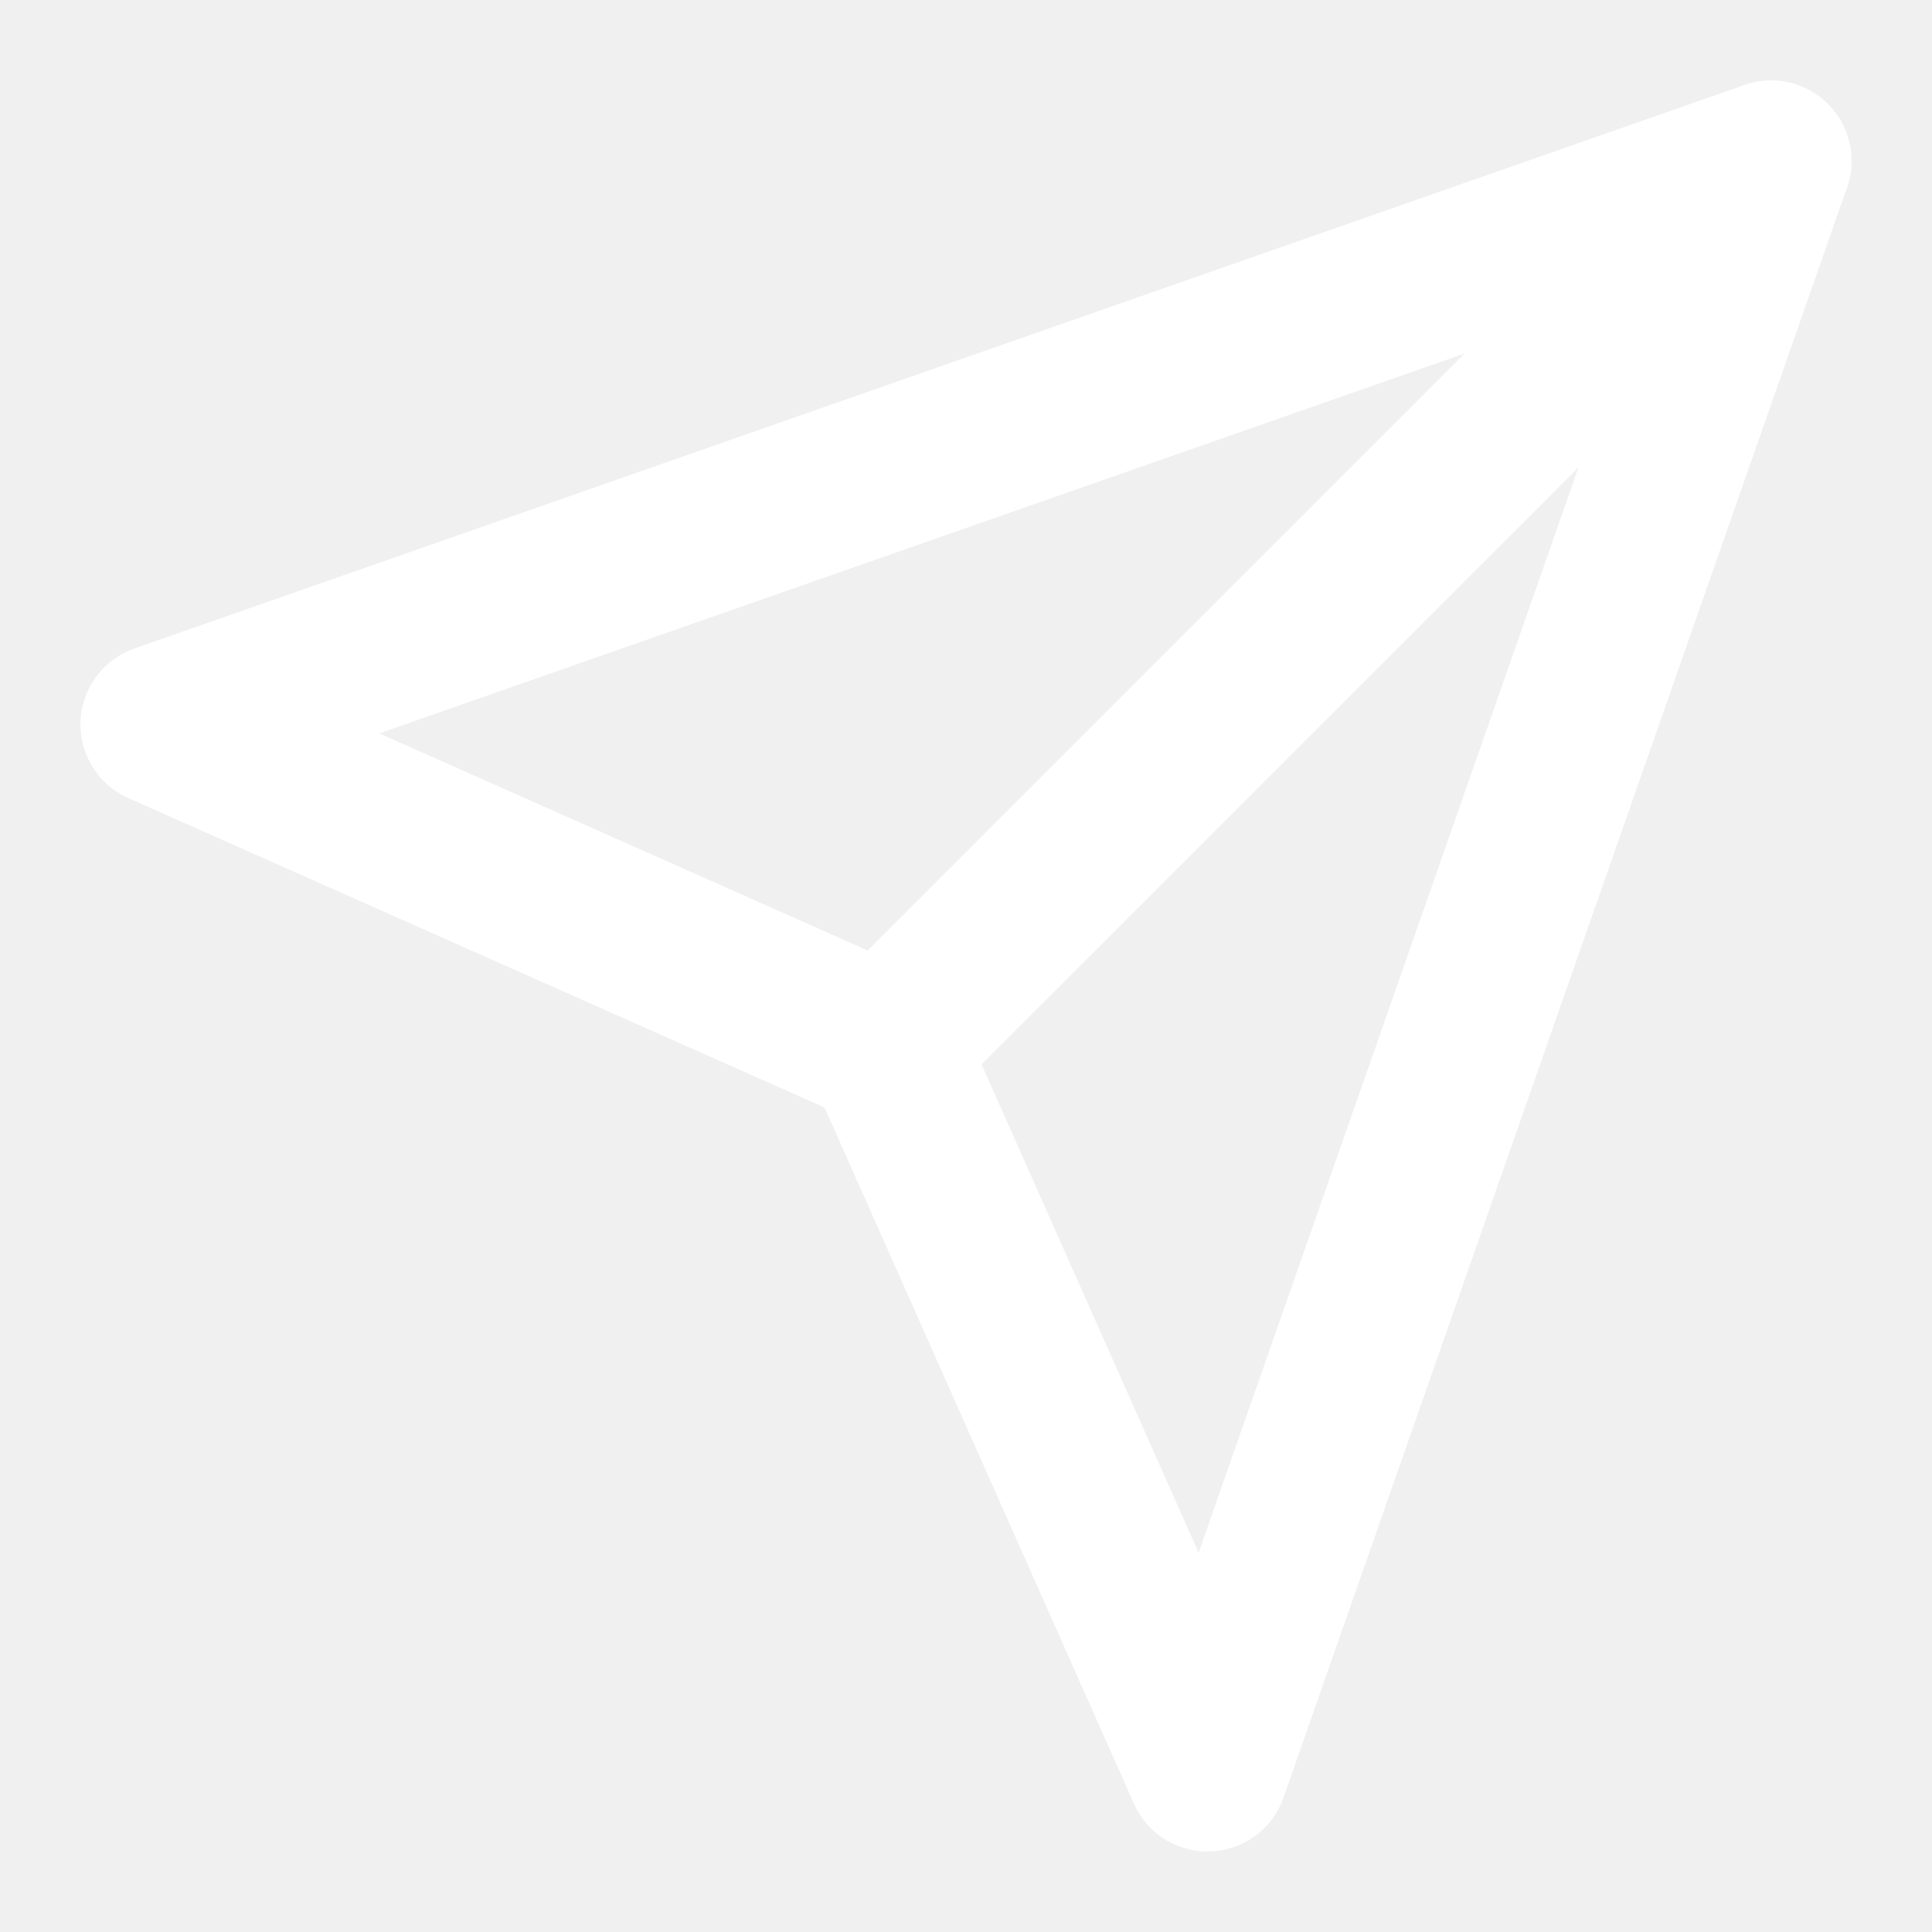
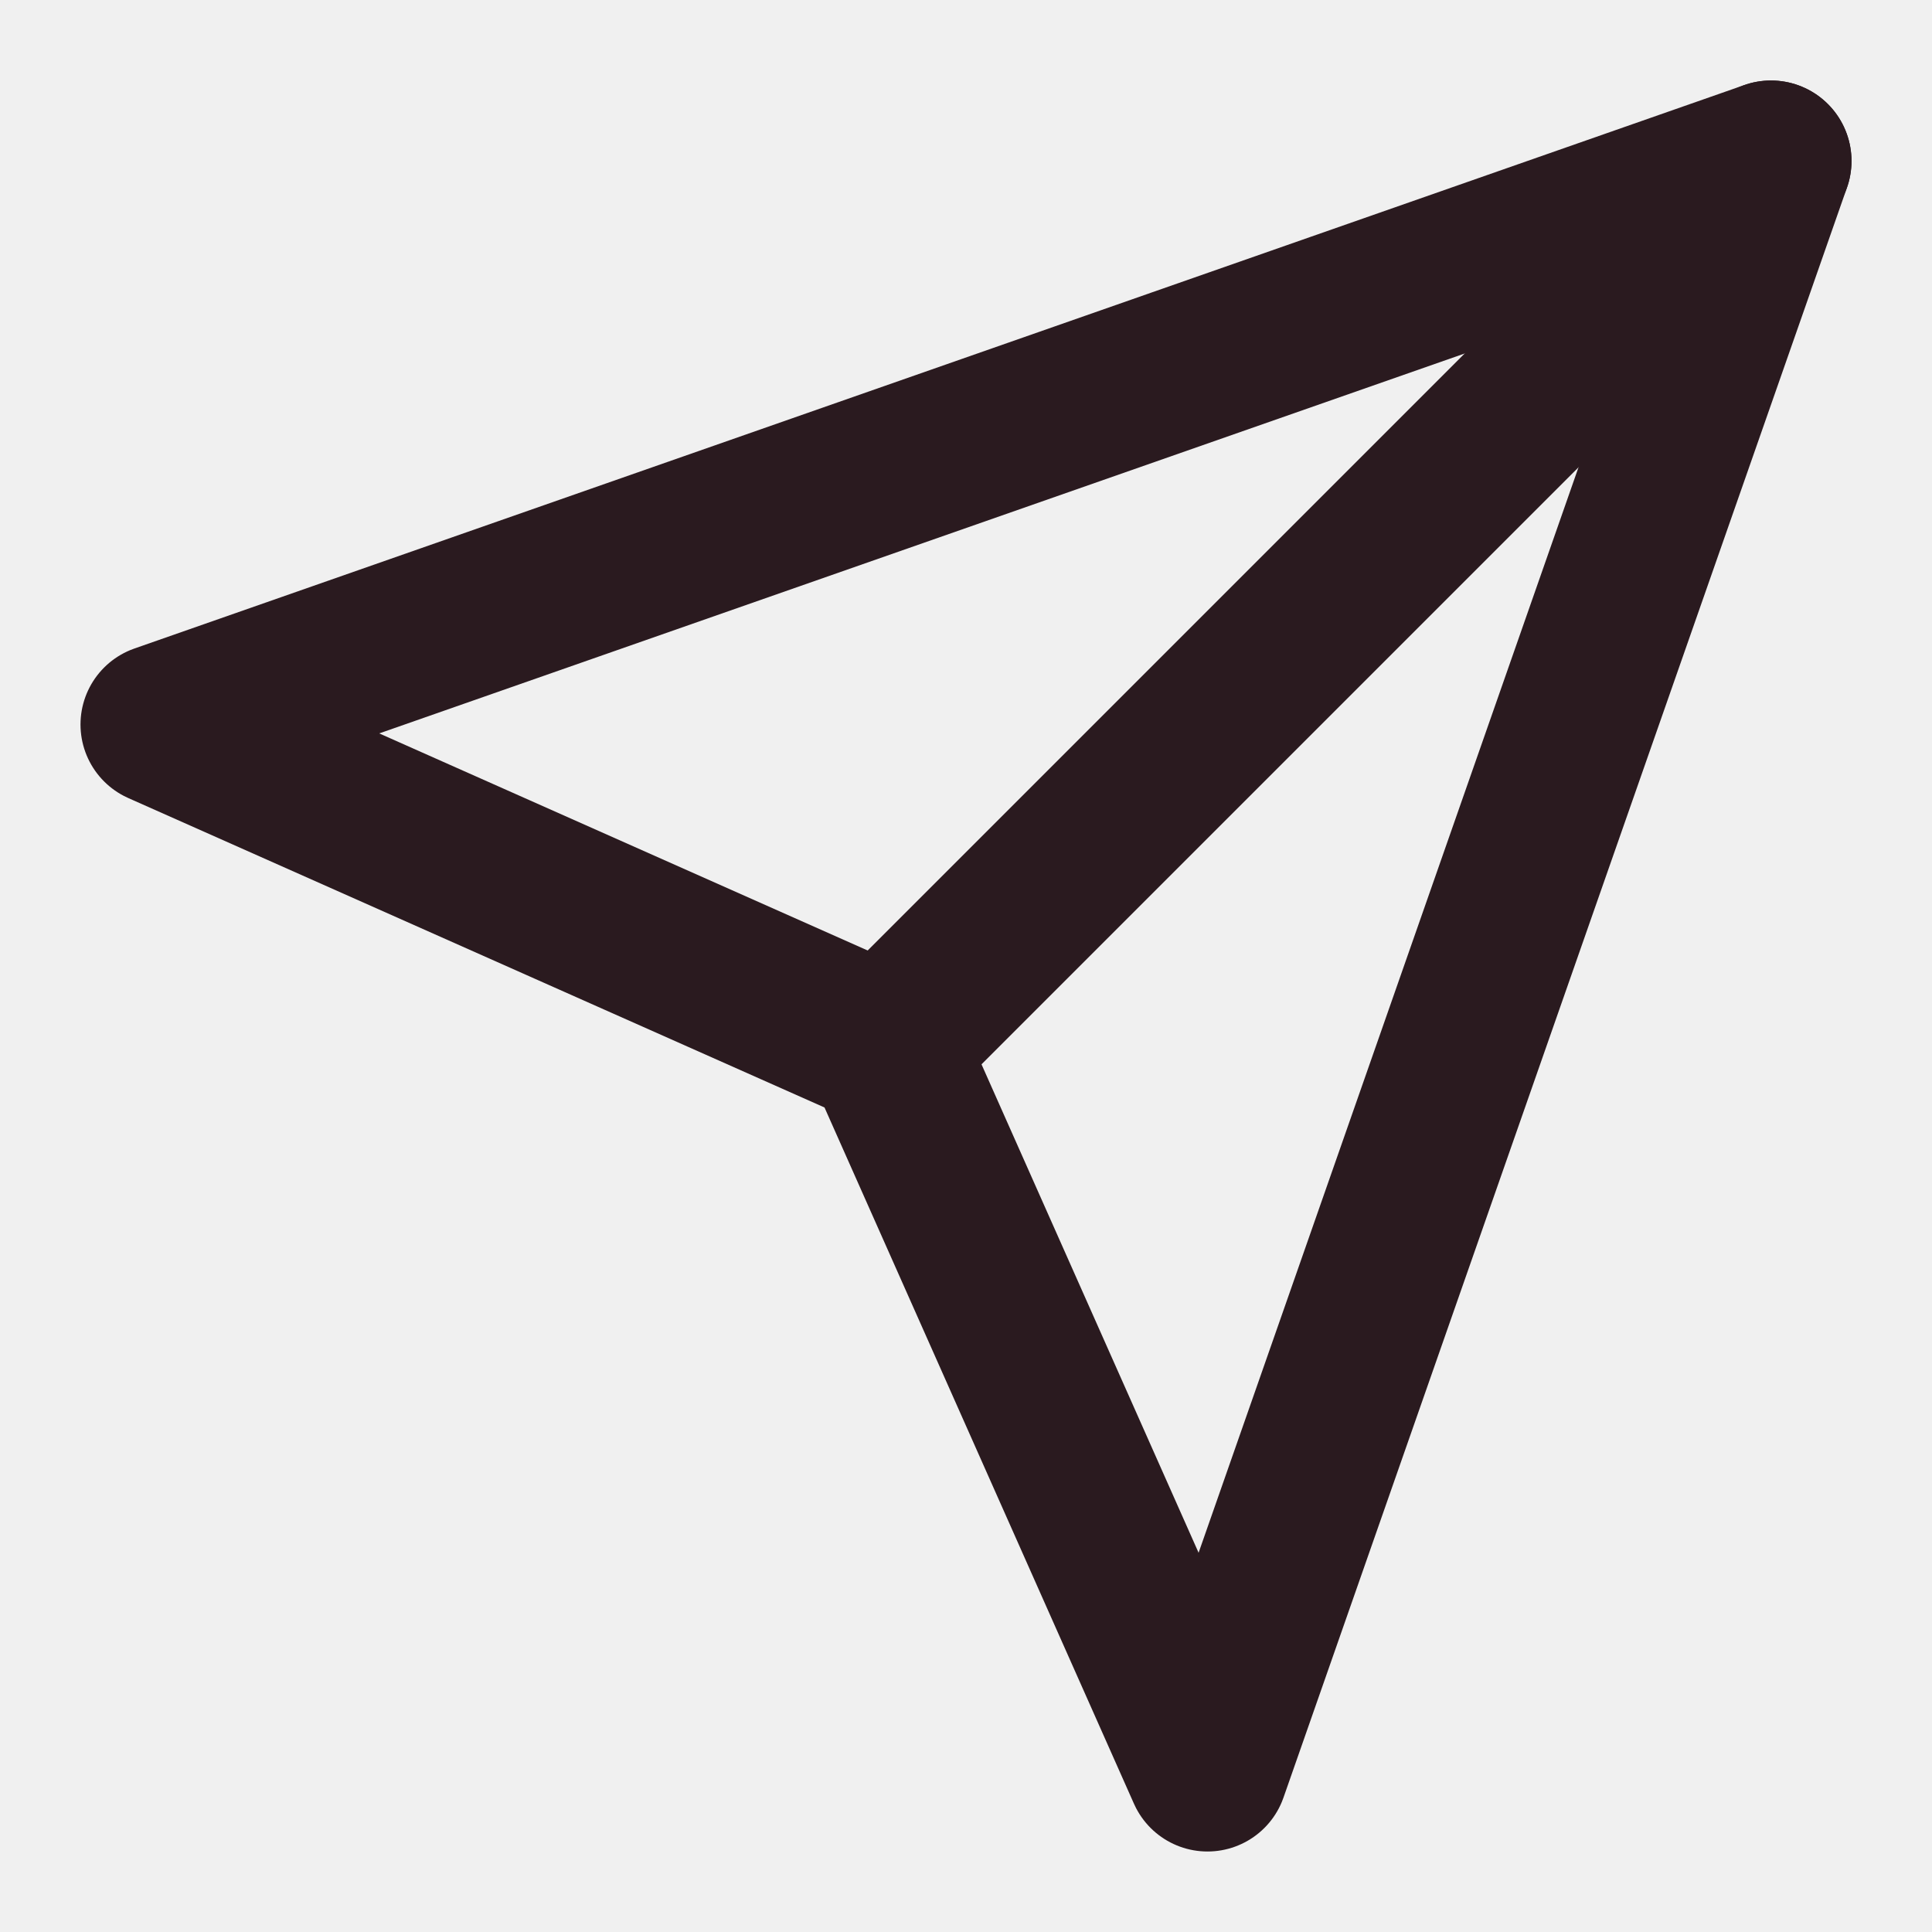
- <svg xmlns="http://www.w3.org/2000/svg" viewBox="0 0 24 24" fill="none" stroke="#fff" stroke-width="2" stroke-linecap="round" stroke-linejoin="round">
+ <svg xmlns="http://www.w3.org/2000/svg" viewBox="0 0 24 24" fill="none" stroke="#2A1A1F" stroke-width="2" stroke-linecap="round" stroke-linejoin="round">
  <path d="M22 2L11 13" />
  <path d="M22 2l-7 20-4-9-9-4 20-7z" />
</svg>
